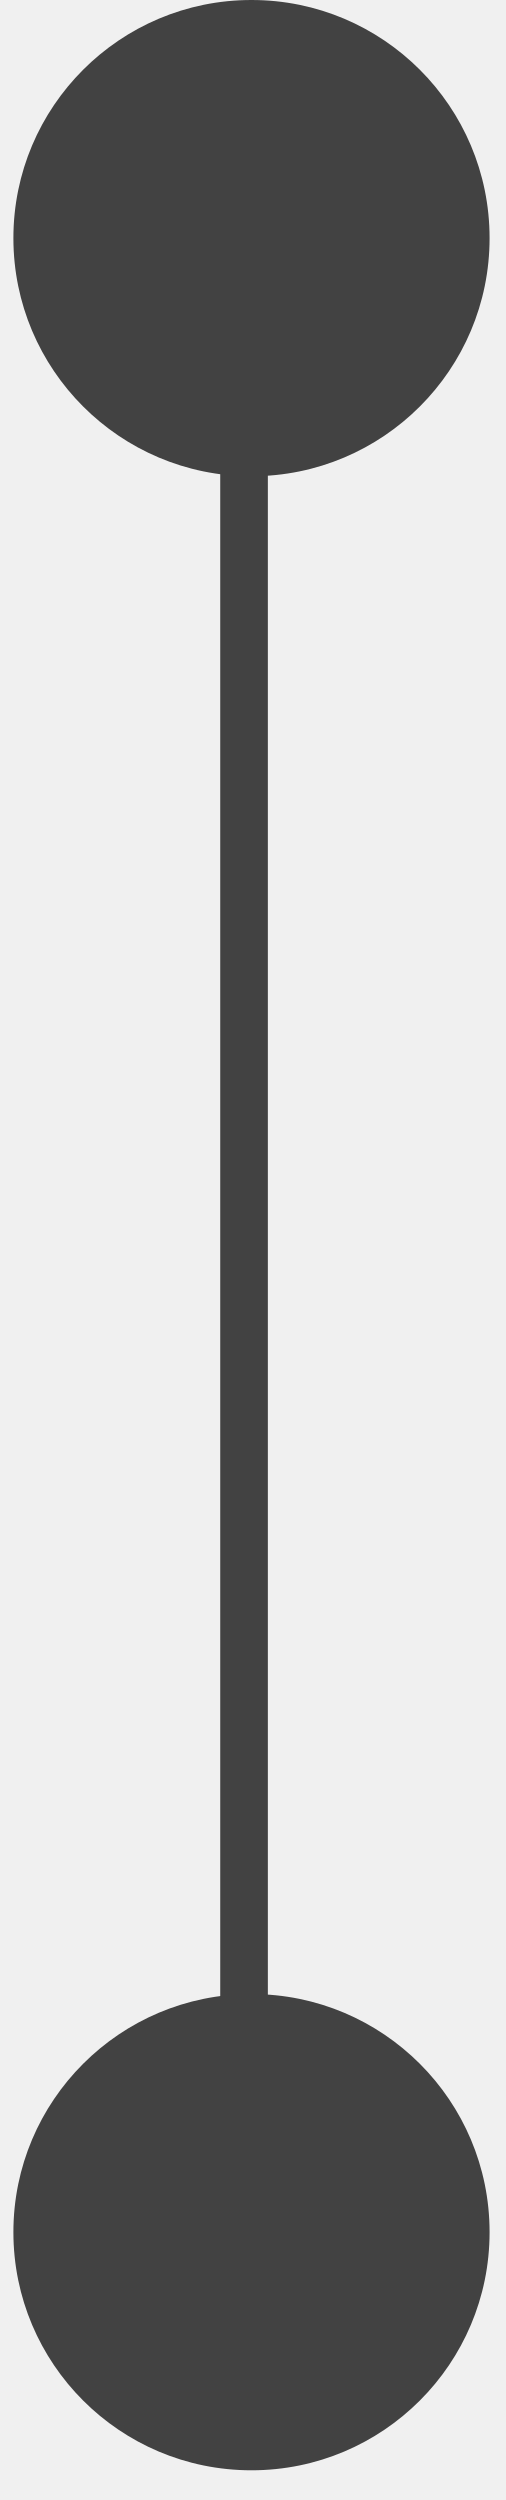
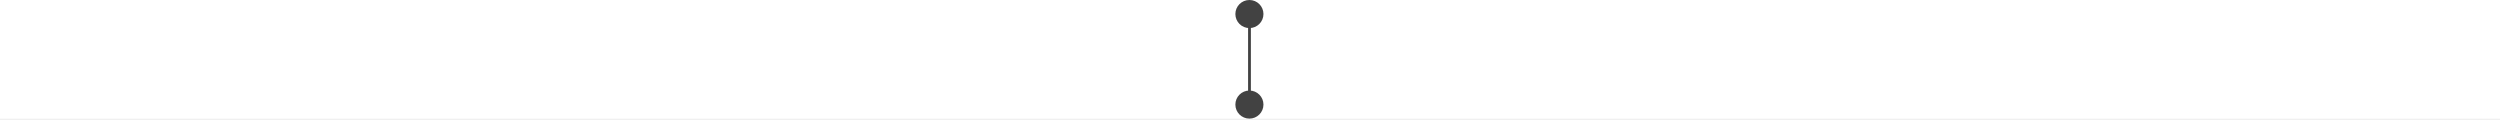
- <svg xmlns="http://www.w3.org/2000/svg" width="17" height="84" viewBox="0 0 17 84" fill="none">
-   <ellipse cx="8.45" cy="75.001" rx="8" ry="8.001" fill="#424242" />
-   <ellipse cx="8.45" cy="8.001" rx="8" ry="8.001" fill="#424242" />
-   <line x1="8.2" y1="73" x2="8.2" y2="6" stroke="#424242" stroke-width="1.6" />
+ <svg xmlns="http://www.w3.org/2000/svg" width="2137" height="102" viewBox="0 0 2137 102" fill="none">
+   <rect width="2137" height="101.41" fill="white" />
+   <ellipse cx="1068" cy="89.392" rx="12" ry="12" fill="#424242" />
+   <line x1="1068.06" y1="90.992" x2="1068.06" y2="12.992" stroke="#424242" stroke-width="2.4" />
+   <ellipse cx="1068" cy="12" rx="12" ry="12" fill="#424242" />
</svg>
